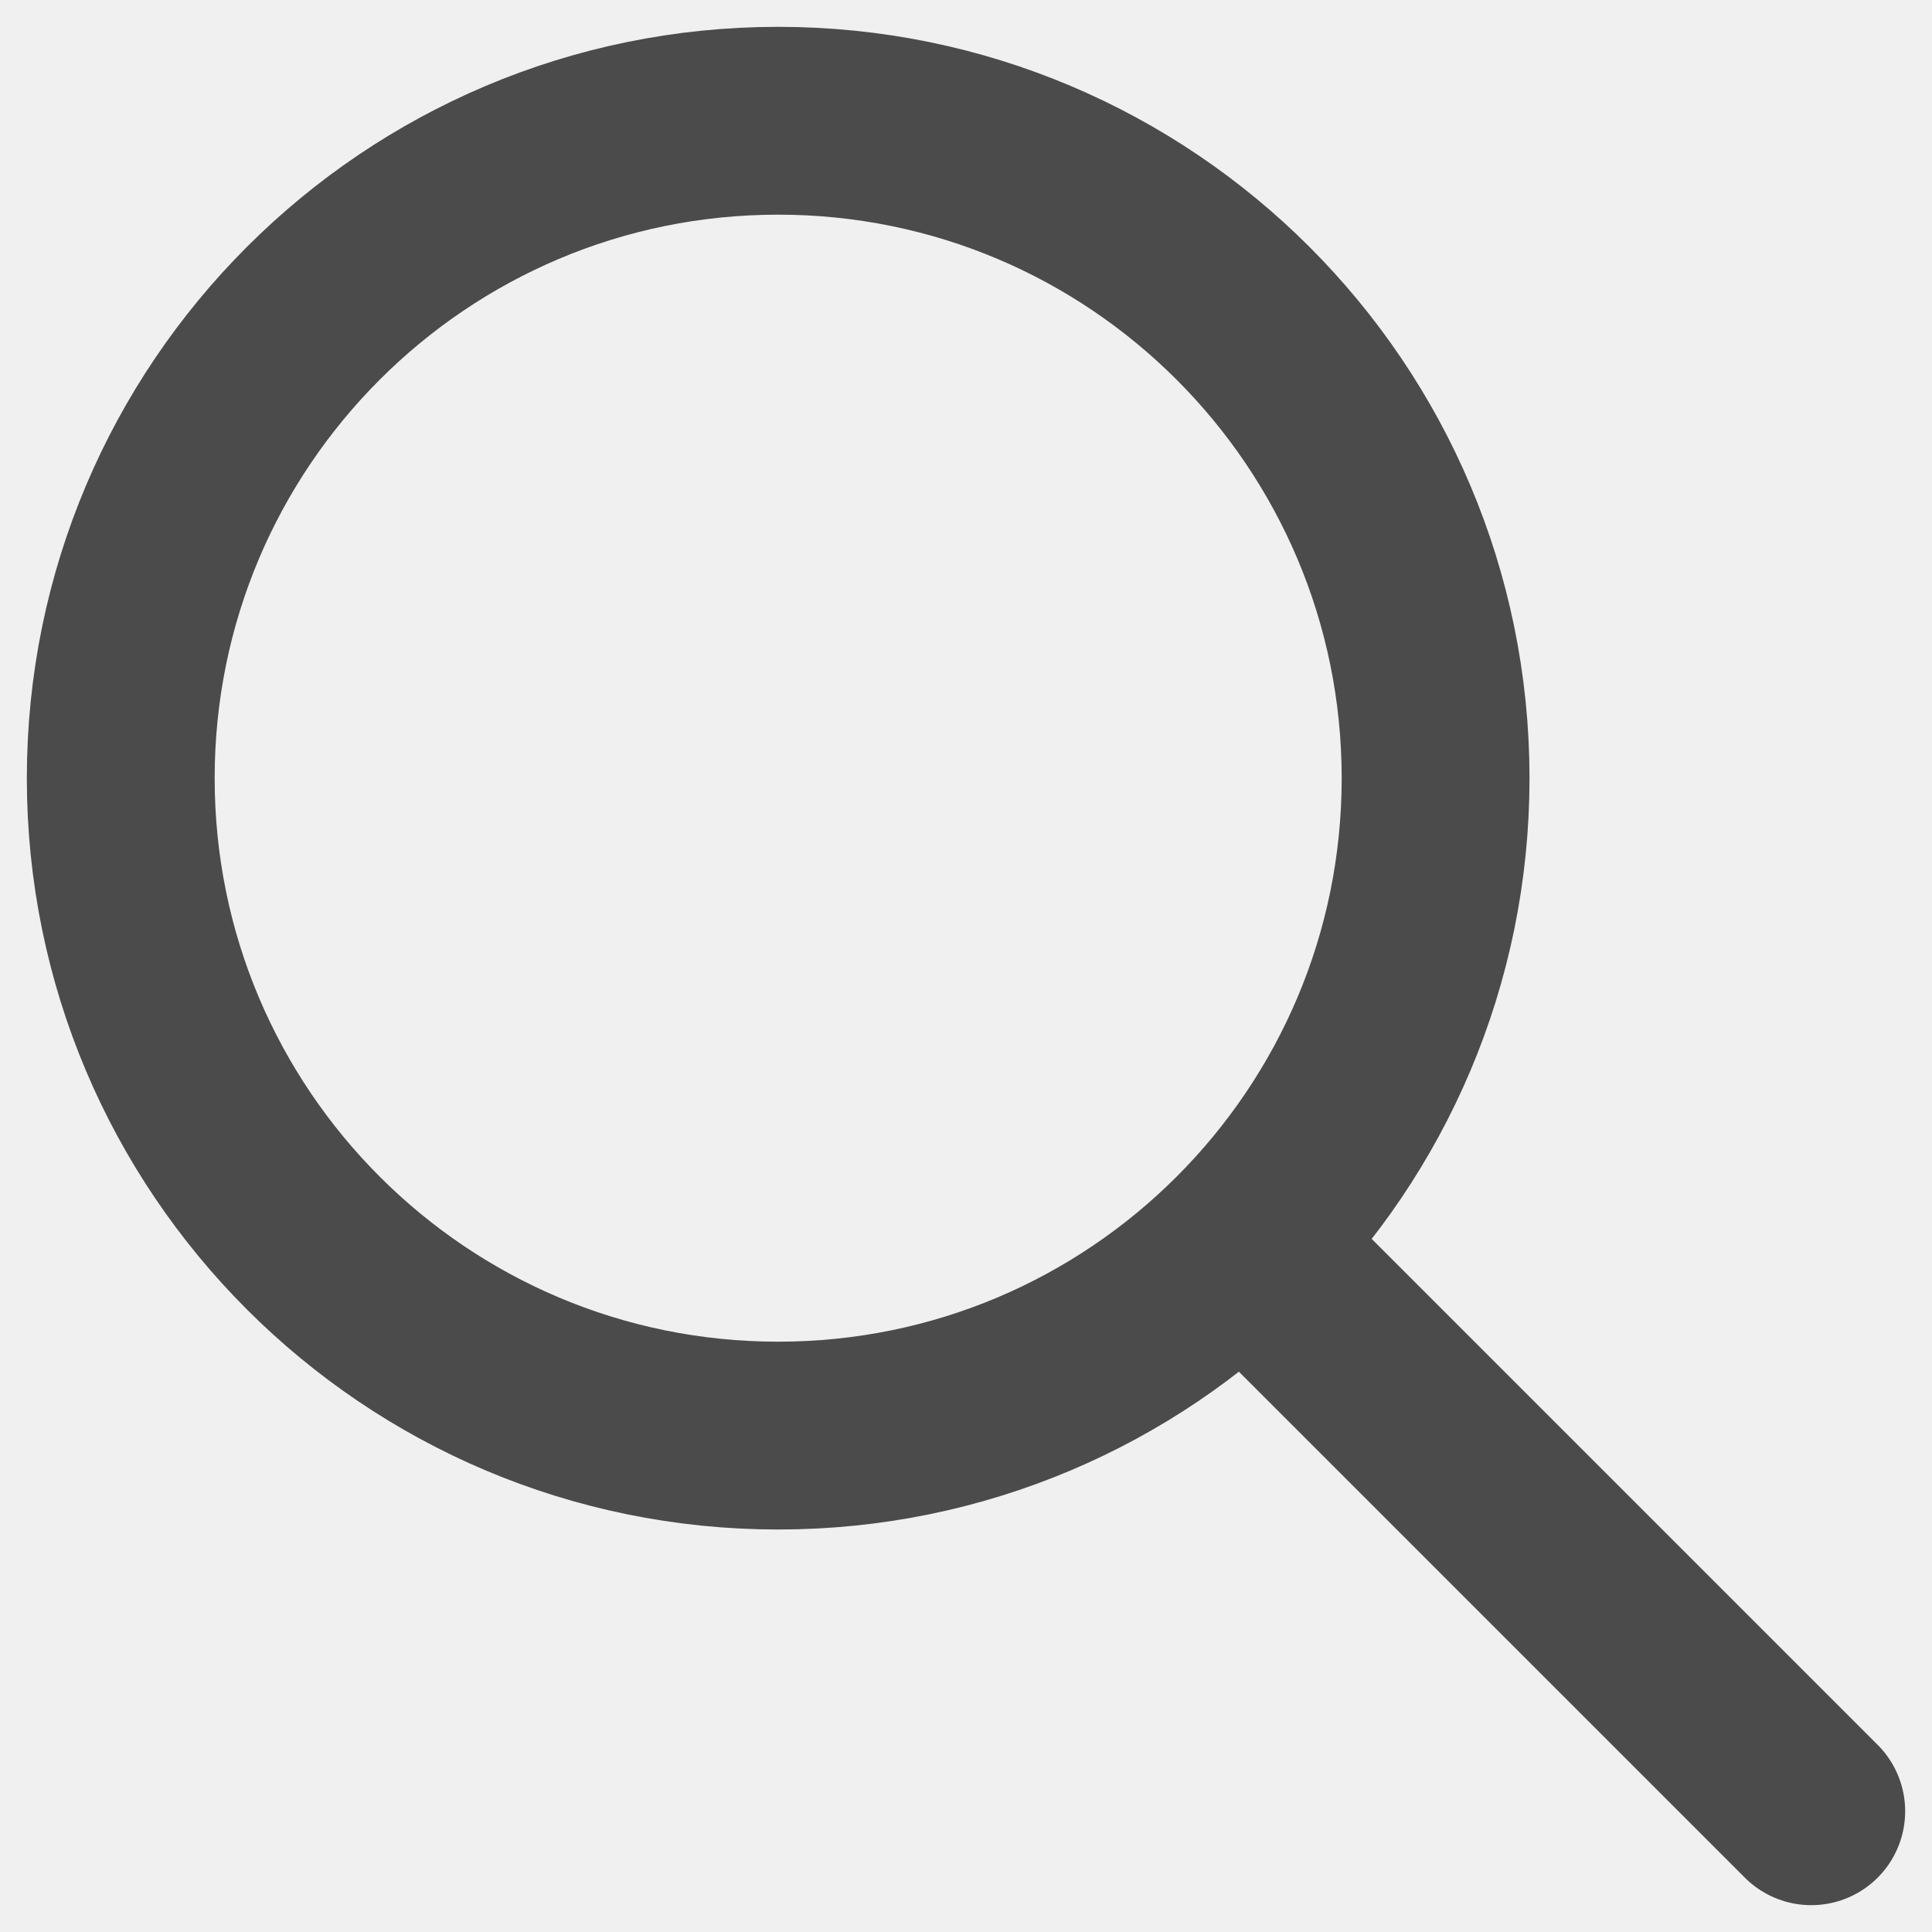
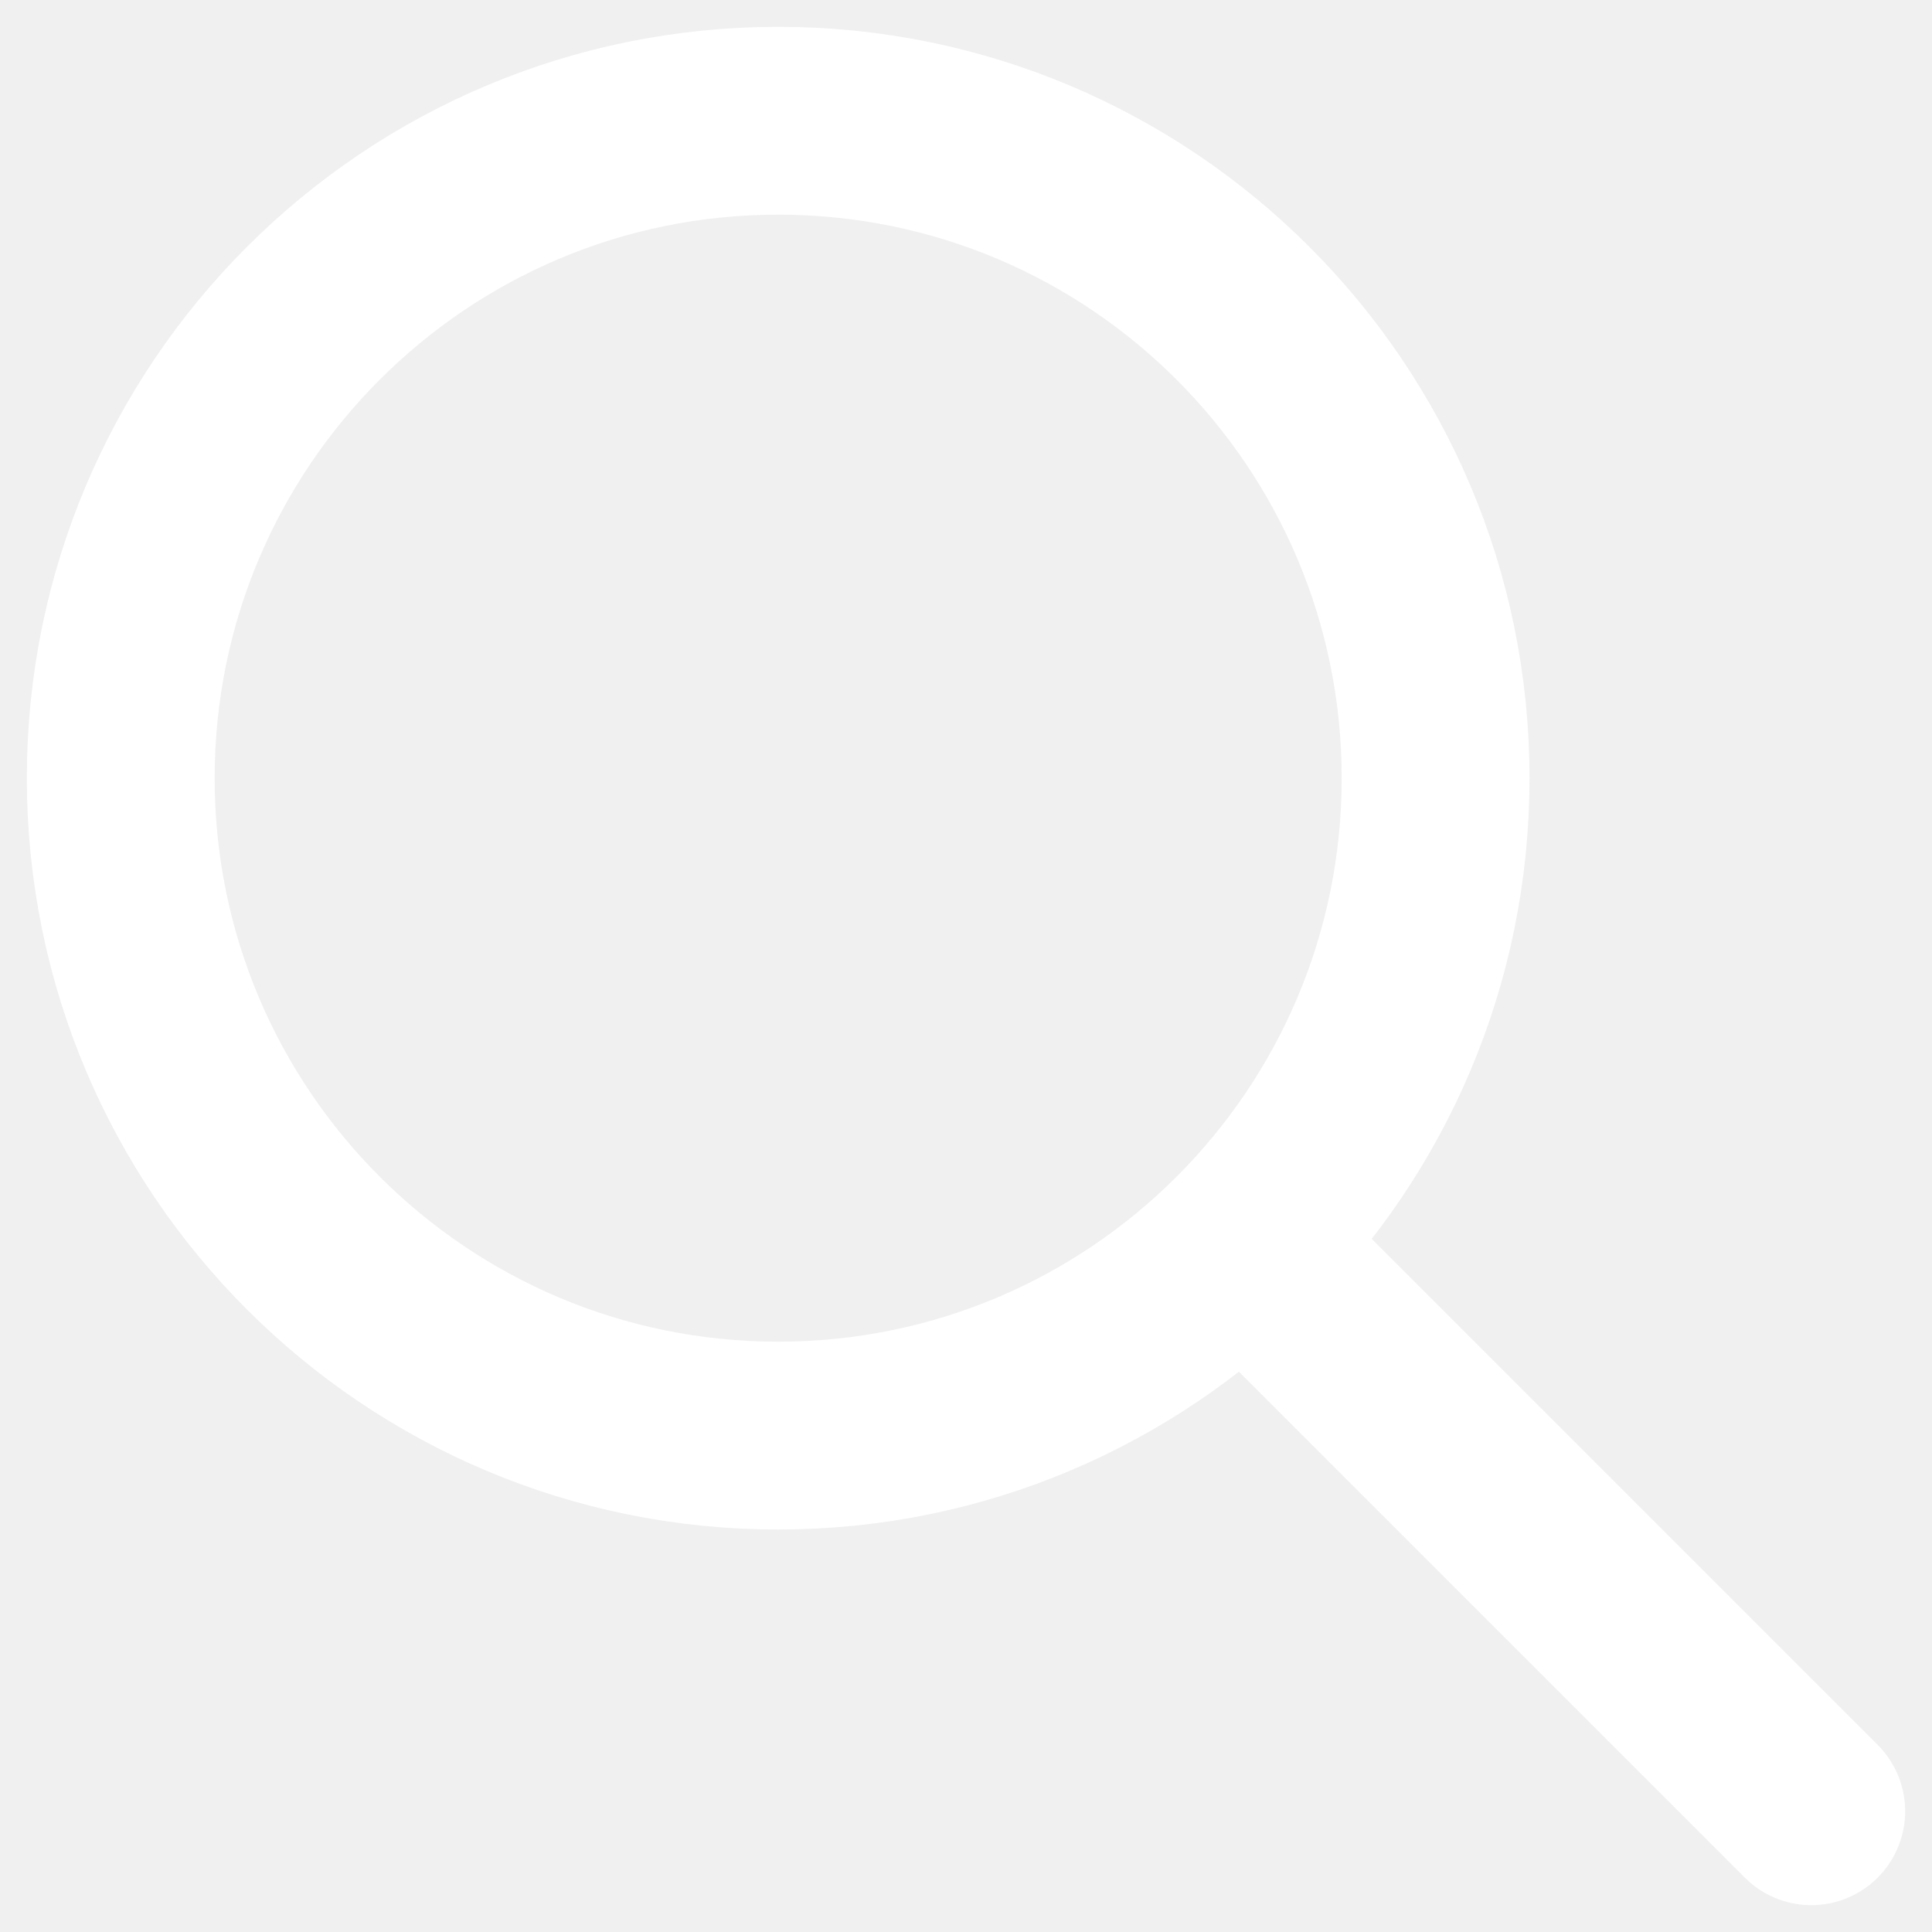
<svg xmlns="http://www.w3.org/2000/svg" width="32" height="32" viewBox="0 0 32 32" fill="none">
-   <path d="M20.667 20.667L30 30M12.889 23.778C6.875 23.778 2 18.903 2 12.889C2 6.875 6.875 2 12.889 2C18.903 2 23.778 6.875 23.778 12.889C23.778 18.903 18.903 23.778 12.889 23.778Z" stroke="#4B4B4B" stroke-width="3.111" stroke-linecap="round" stroke-linejoin="round" />
+   <path d="M20.667 20.667L30 30M12.889 23.778C6.875 23.778 2 18.903 2 12.889C2 6.875 6.875 2 12.889 2C18.903 2 23.778 6.875 23.778 12.889C23.778 18.903 18.903 23.778 12.889 23.778Z" stroke="white" stroke-width="3.111" stroke-linecap="round" stroke-linejoin="round" />
</svg>
